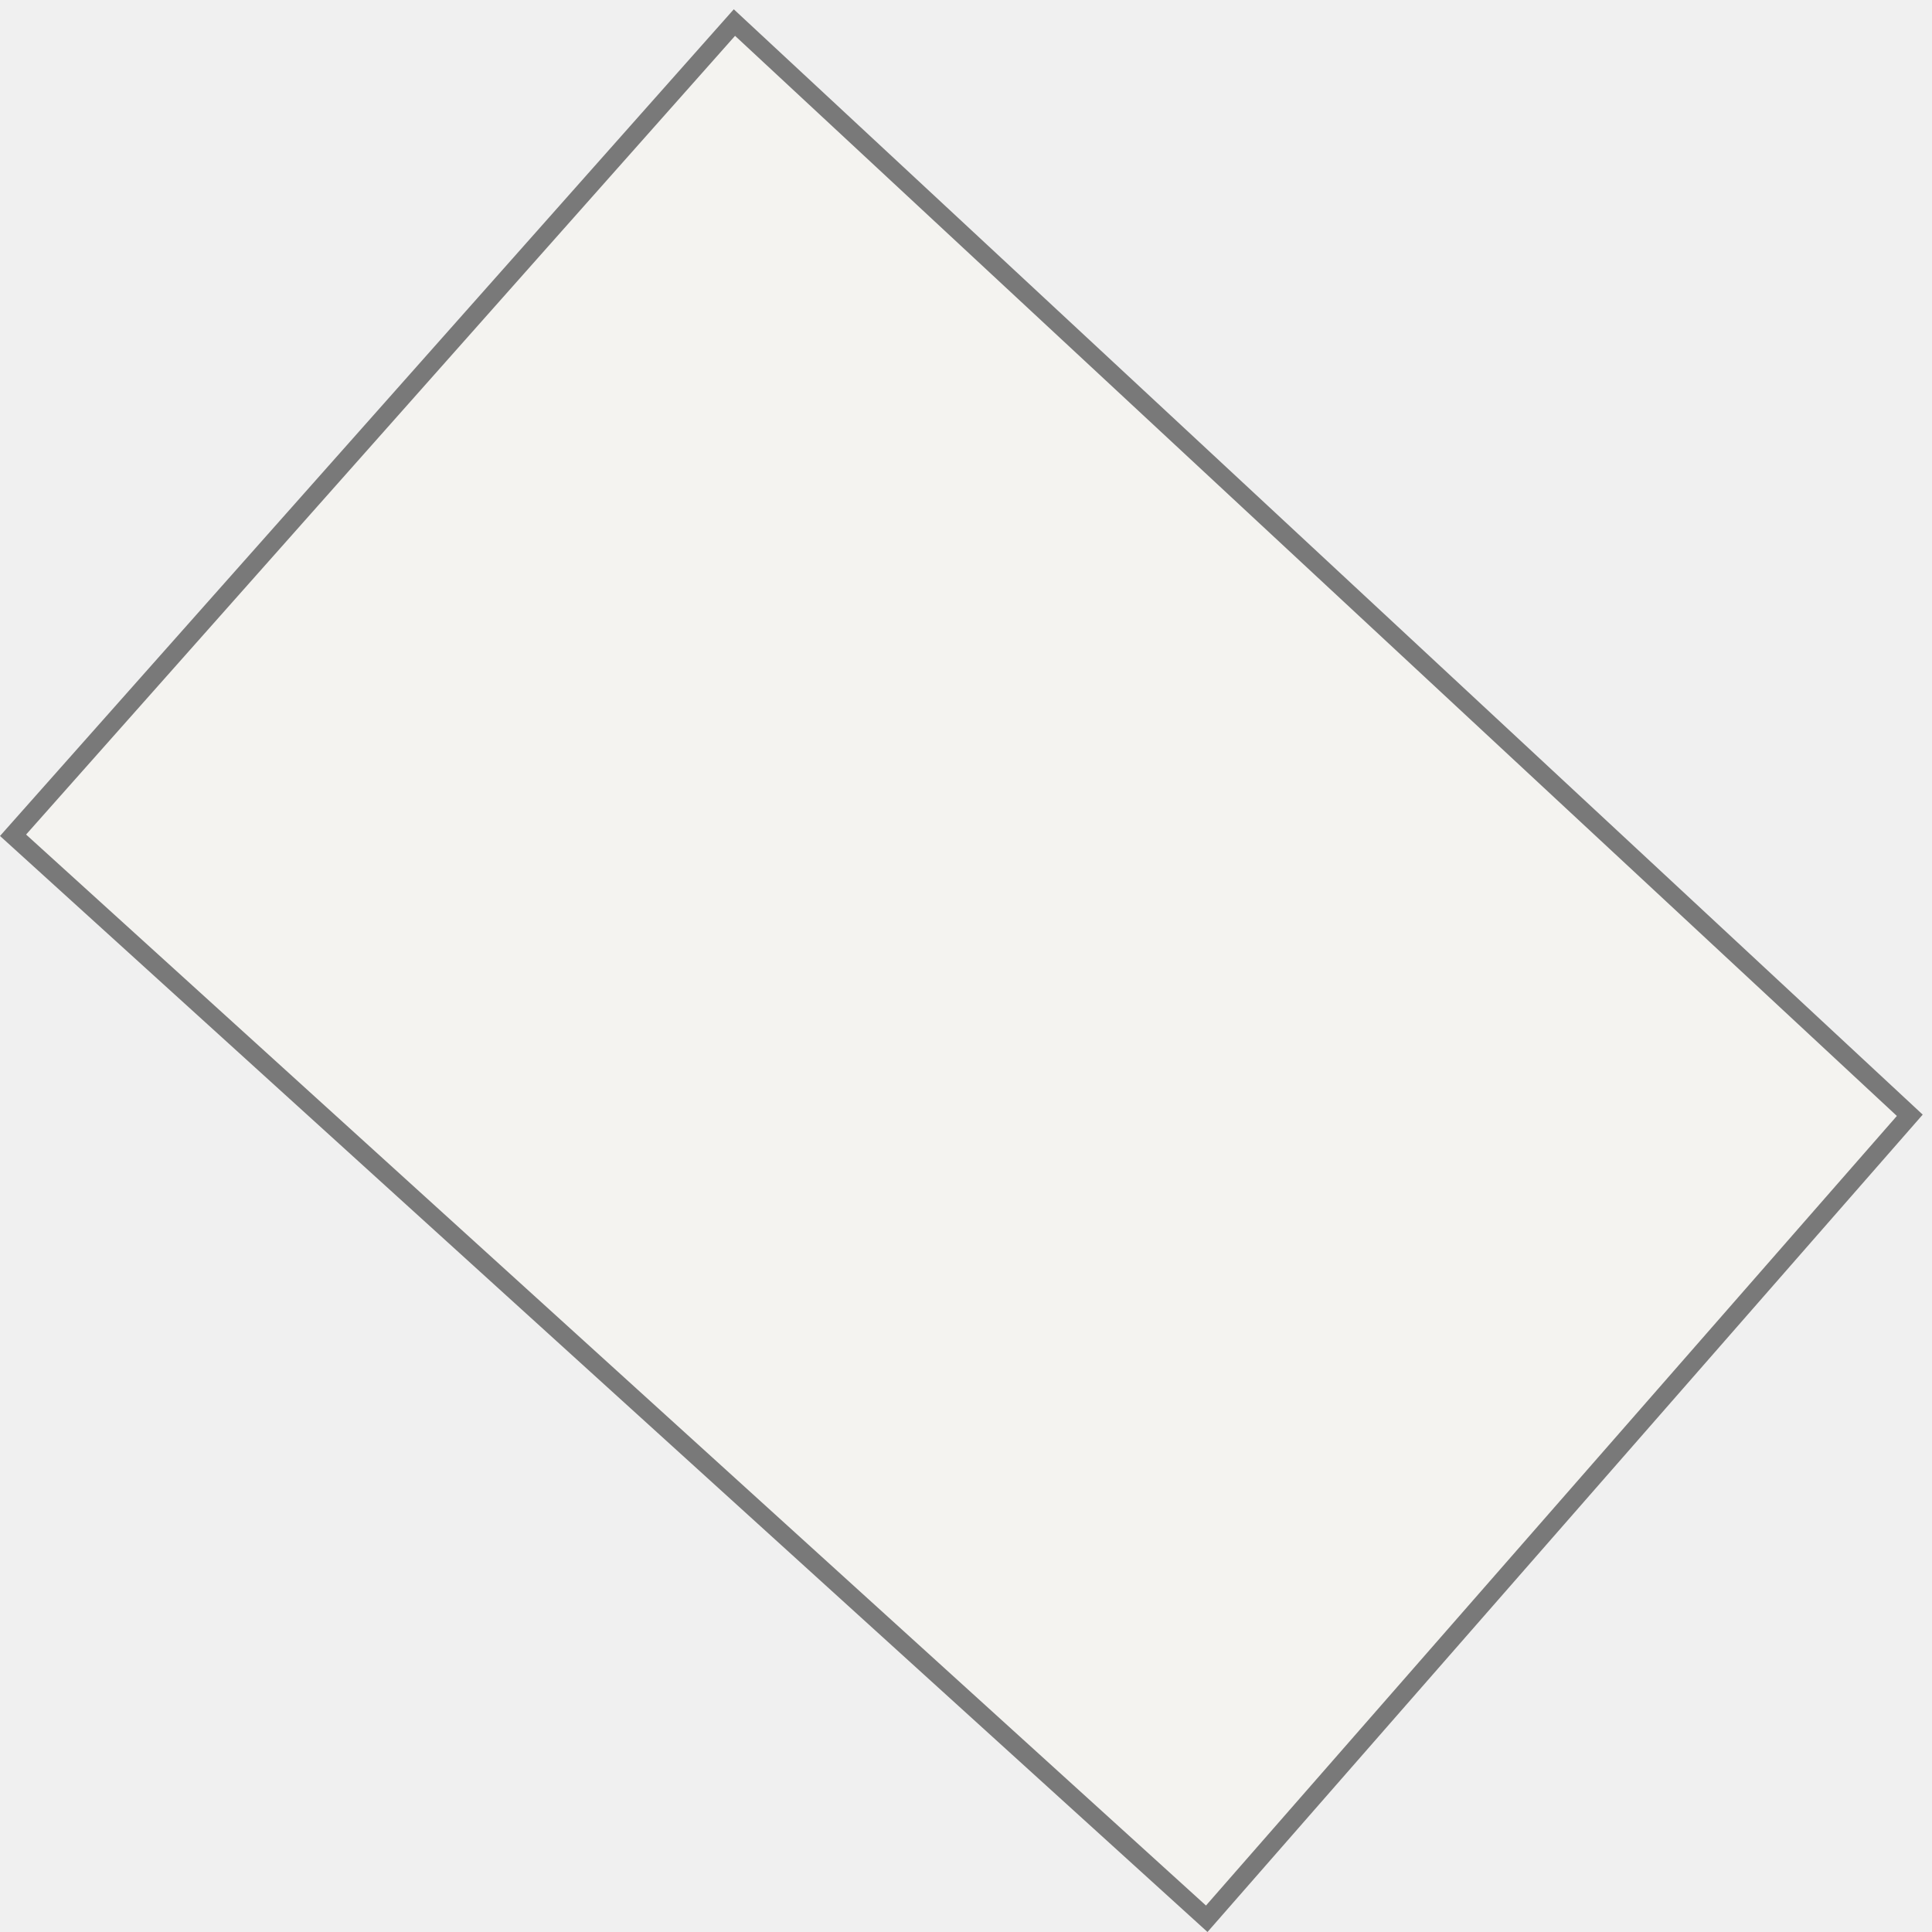
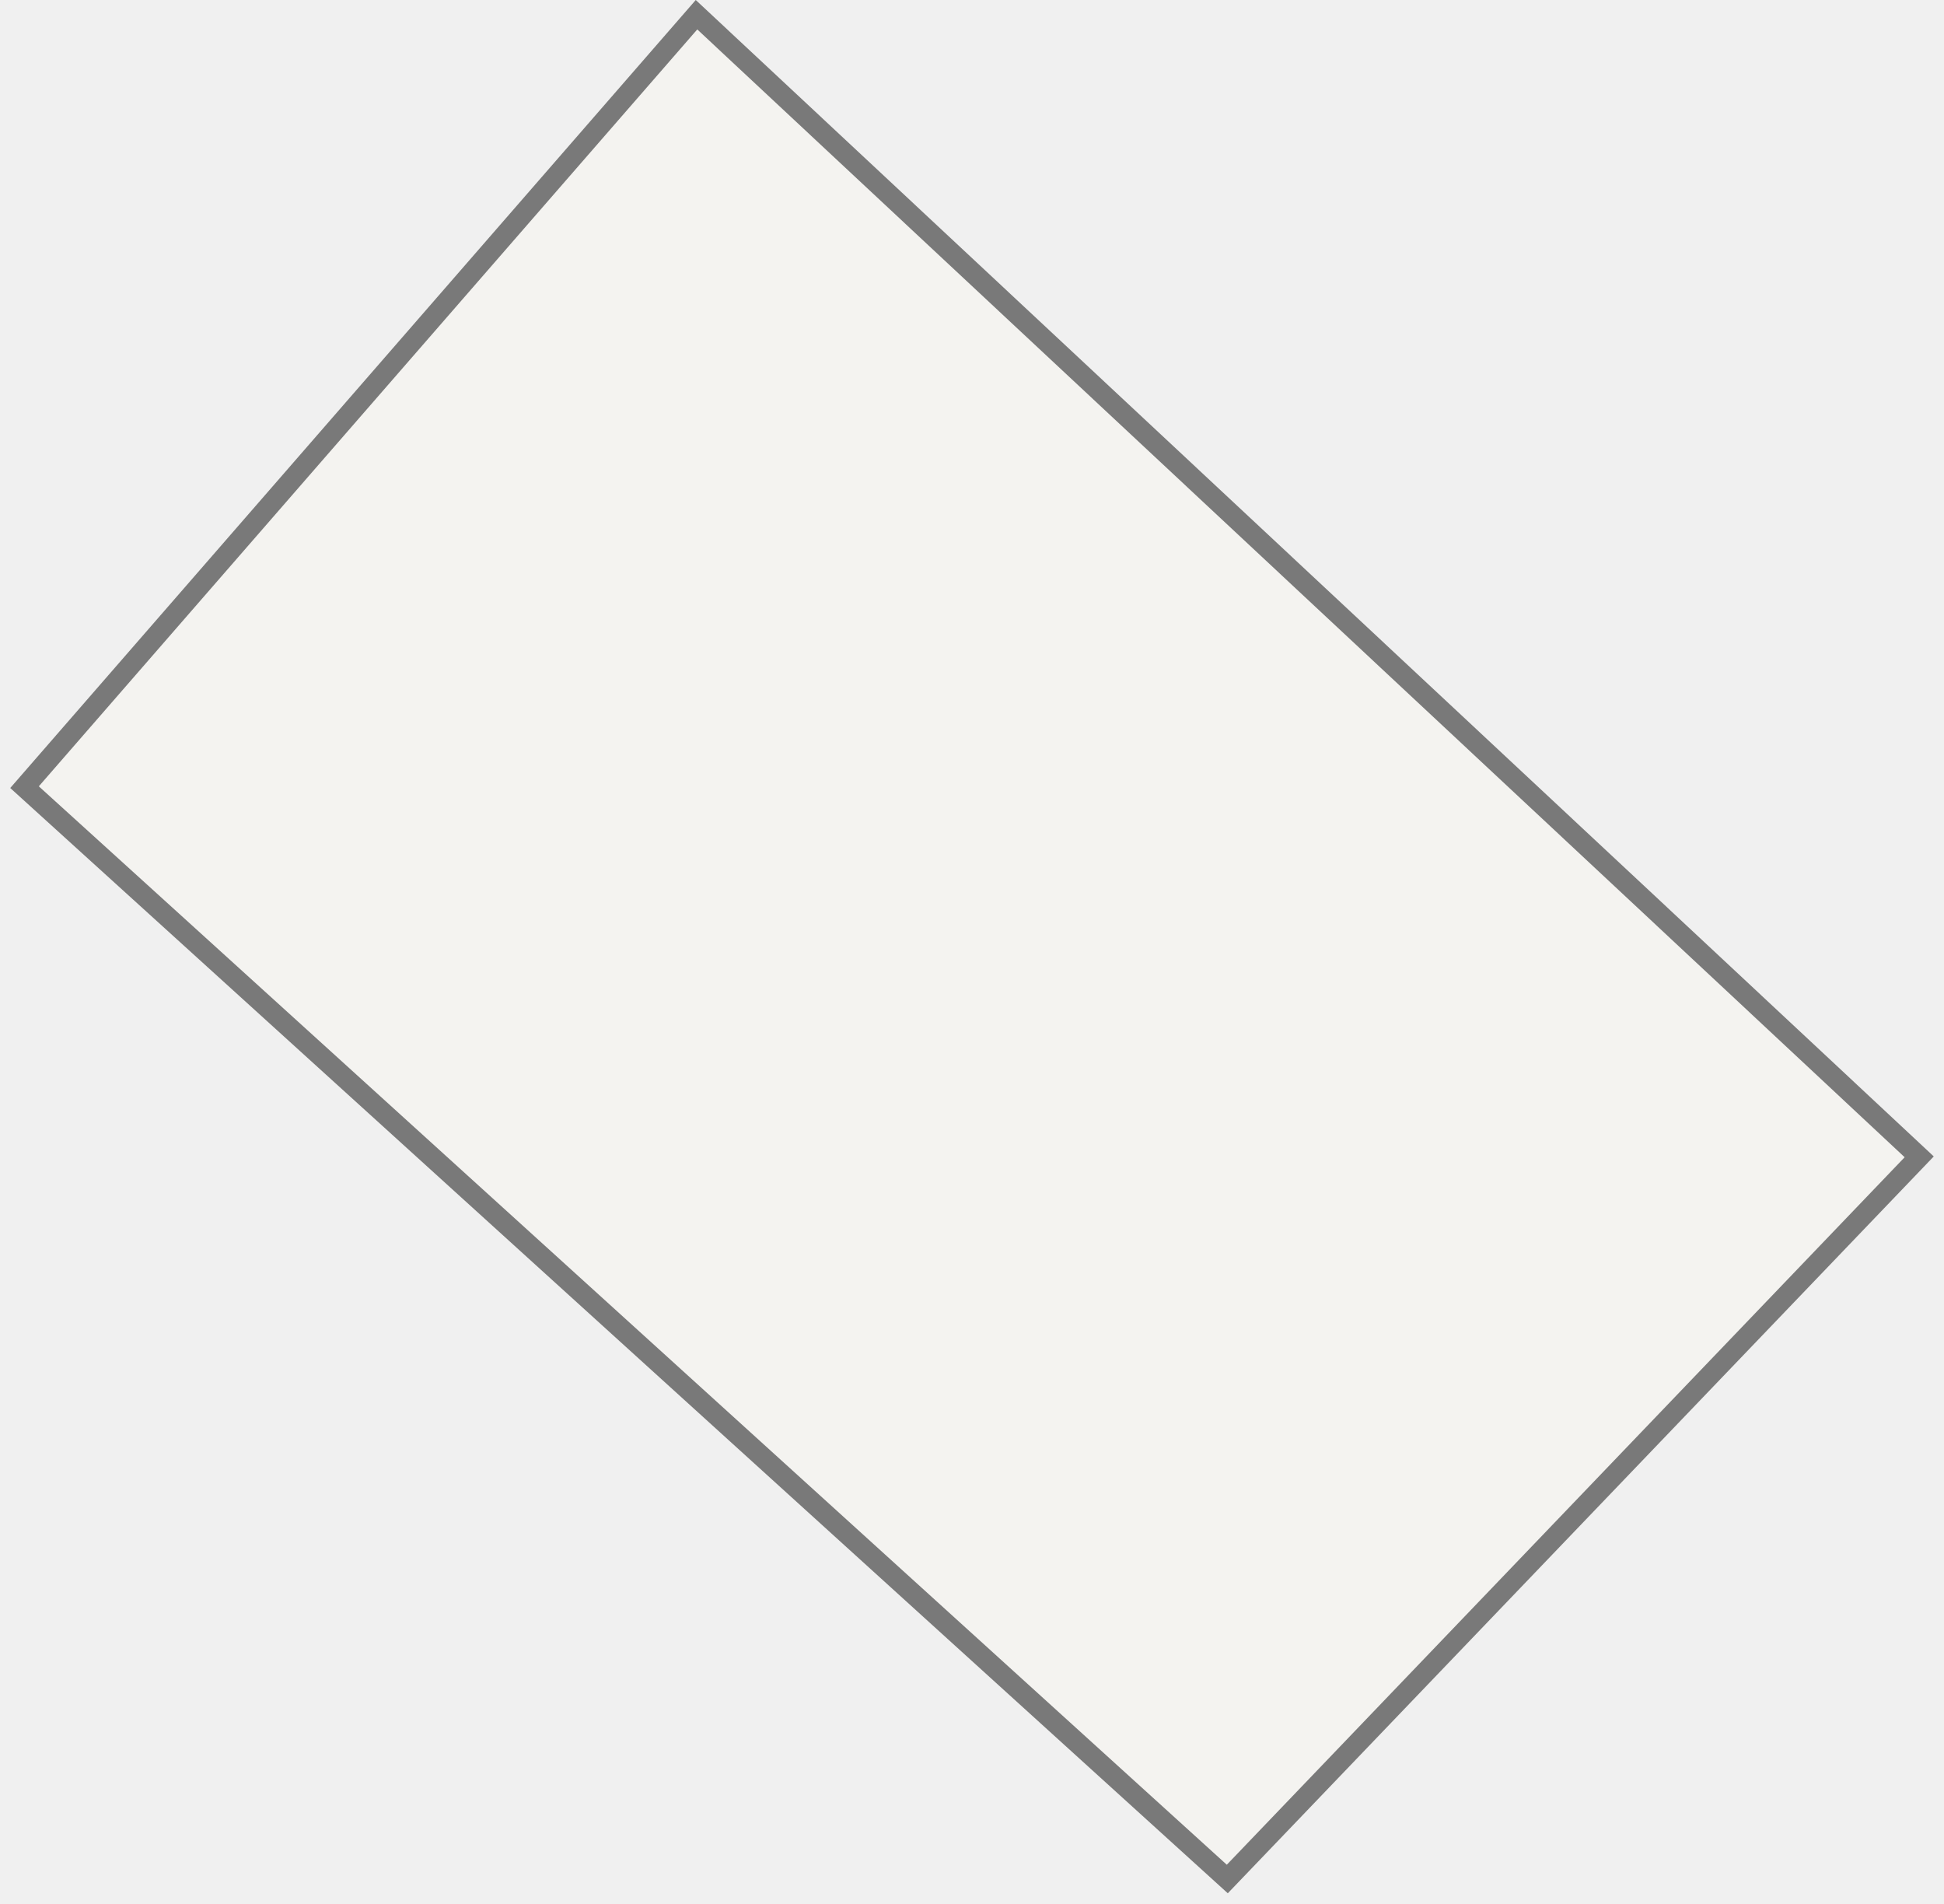
- <svg xmlns="http://www.w3.org/2000/svg" version="1.1" width="104px" height="104px">
+ <svg xmlns="http://www.w3.org/2000/svg" version="1.1" width="95px" height="93px">
  <defs>
-     <mask fill="white" id="clip358">
-       <path d="M 39.5 0.5  L 0 45  L 65 104  L 103.5 60  L 39.5 0.5  Z " fill-rule="evenodd" />
+     <mask fill="white" id="clip24">
+       <path d="M 0.5 38.5  L 60 92.5  L 94.5 56.5  L 34 0  L 0.5 38.5  Z " fill-rule="evenodd" />
    </mask>
  </defs>
-   <g transform="matrix(1 0 0 1 -193 -139 )">
-     <path d="M 39.5 0.5  L 0 45  L 65 104  L 103.5 60  L 39.5 0.5  Z " fill-rule="nonzero" fill="#f4f3f0" stroke="none" transform="matrix(1 0 0 1 193 139 )" />
-     <path d="M 39.5 0.5  L 0 45  L 65 104  L 103.5 60  L 39.5 0.5  Z " stroke-width="2" stroke="#797979" fill="none" transform="matrix(1 0 0 1 193 139 )" mask="url(#clip358)" />
+   <g transform="matrix(1 0 0 1 -306 -160 )">
+     <path d="M 0.5 38.5  L 60 92.5  L 94.5 56.5  L 34 0  L 0.5 38.5  Z " fill-rule="nonzero" fill="#f4f3f0" stroke="none" transform="matrix(1 0 0 1 306 160 )" />
+     <path d="M 0.5 38.5  L 60 92.5  L 94.5 56.5  L 34 0  L 0.5 38.5  Z " stroke-width="2" stroke="#797979" fill="none" transform="matrix(1 0 0 1 306 160 )" mask="url(#clip24)" />
  </g>
</svg>
